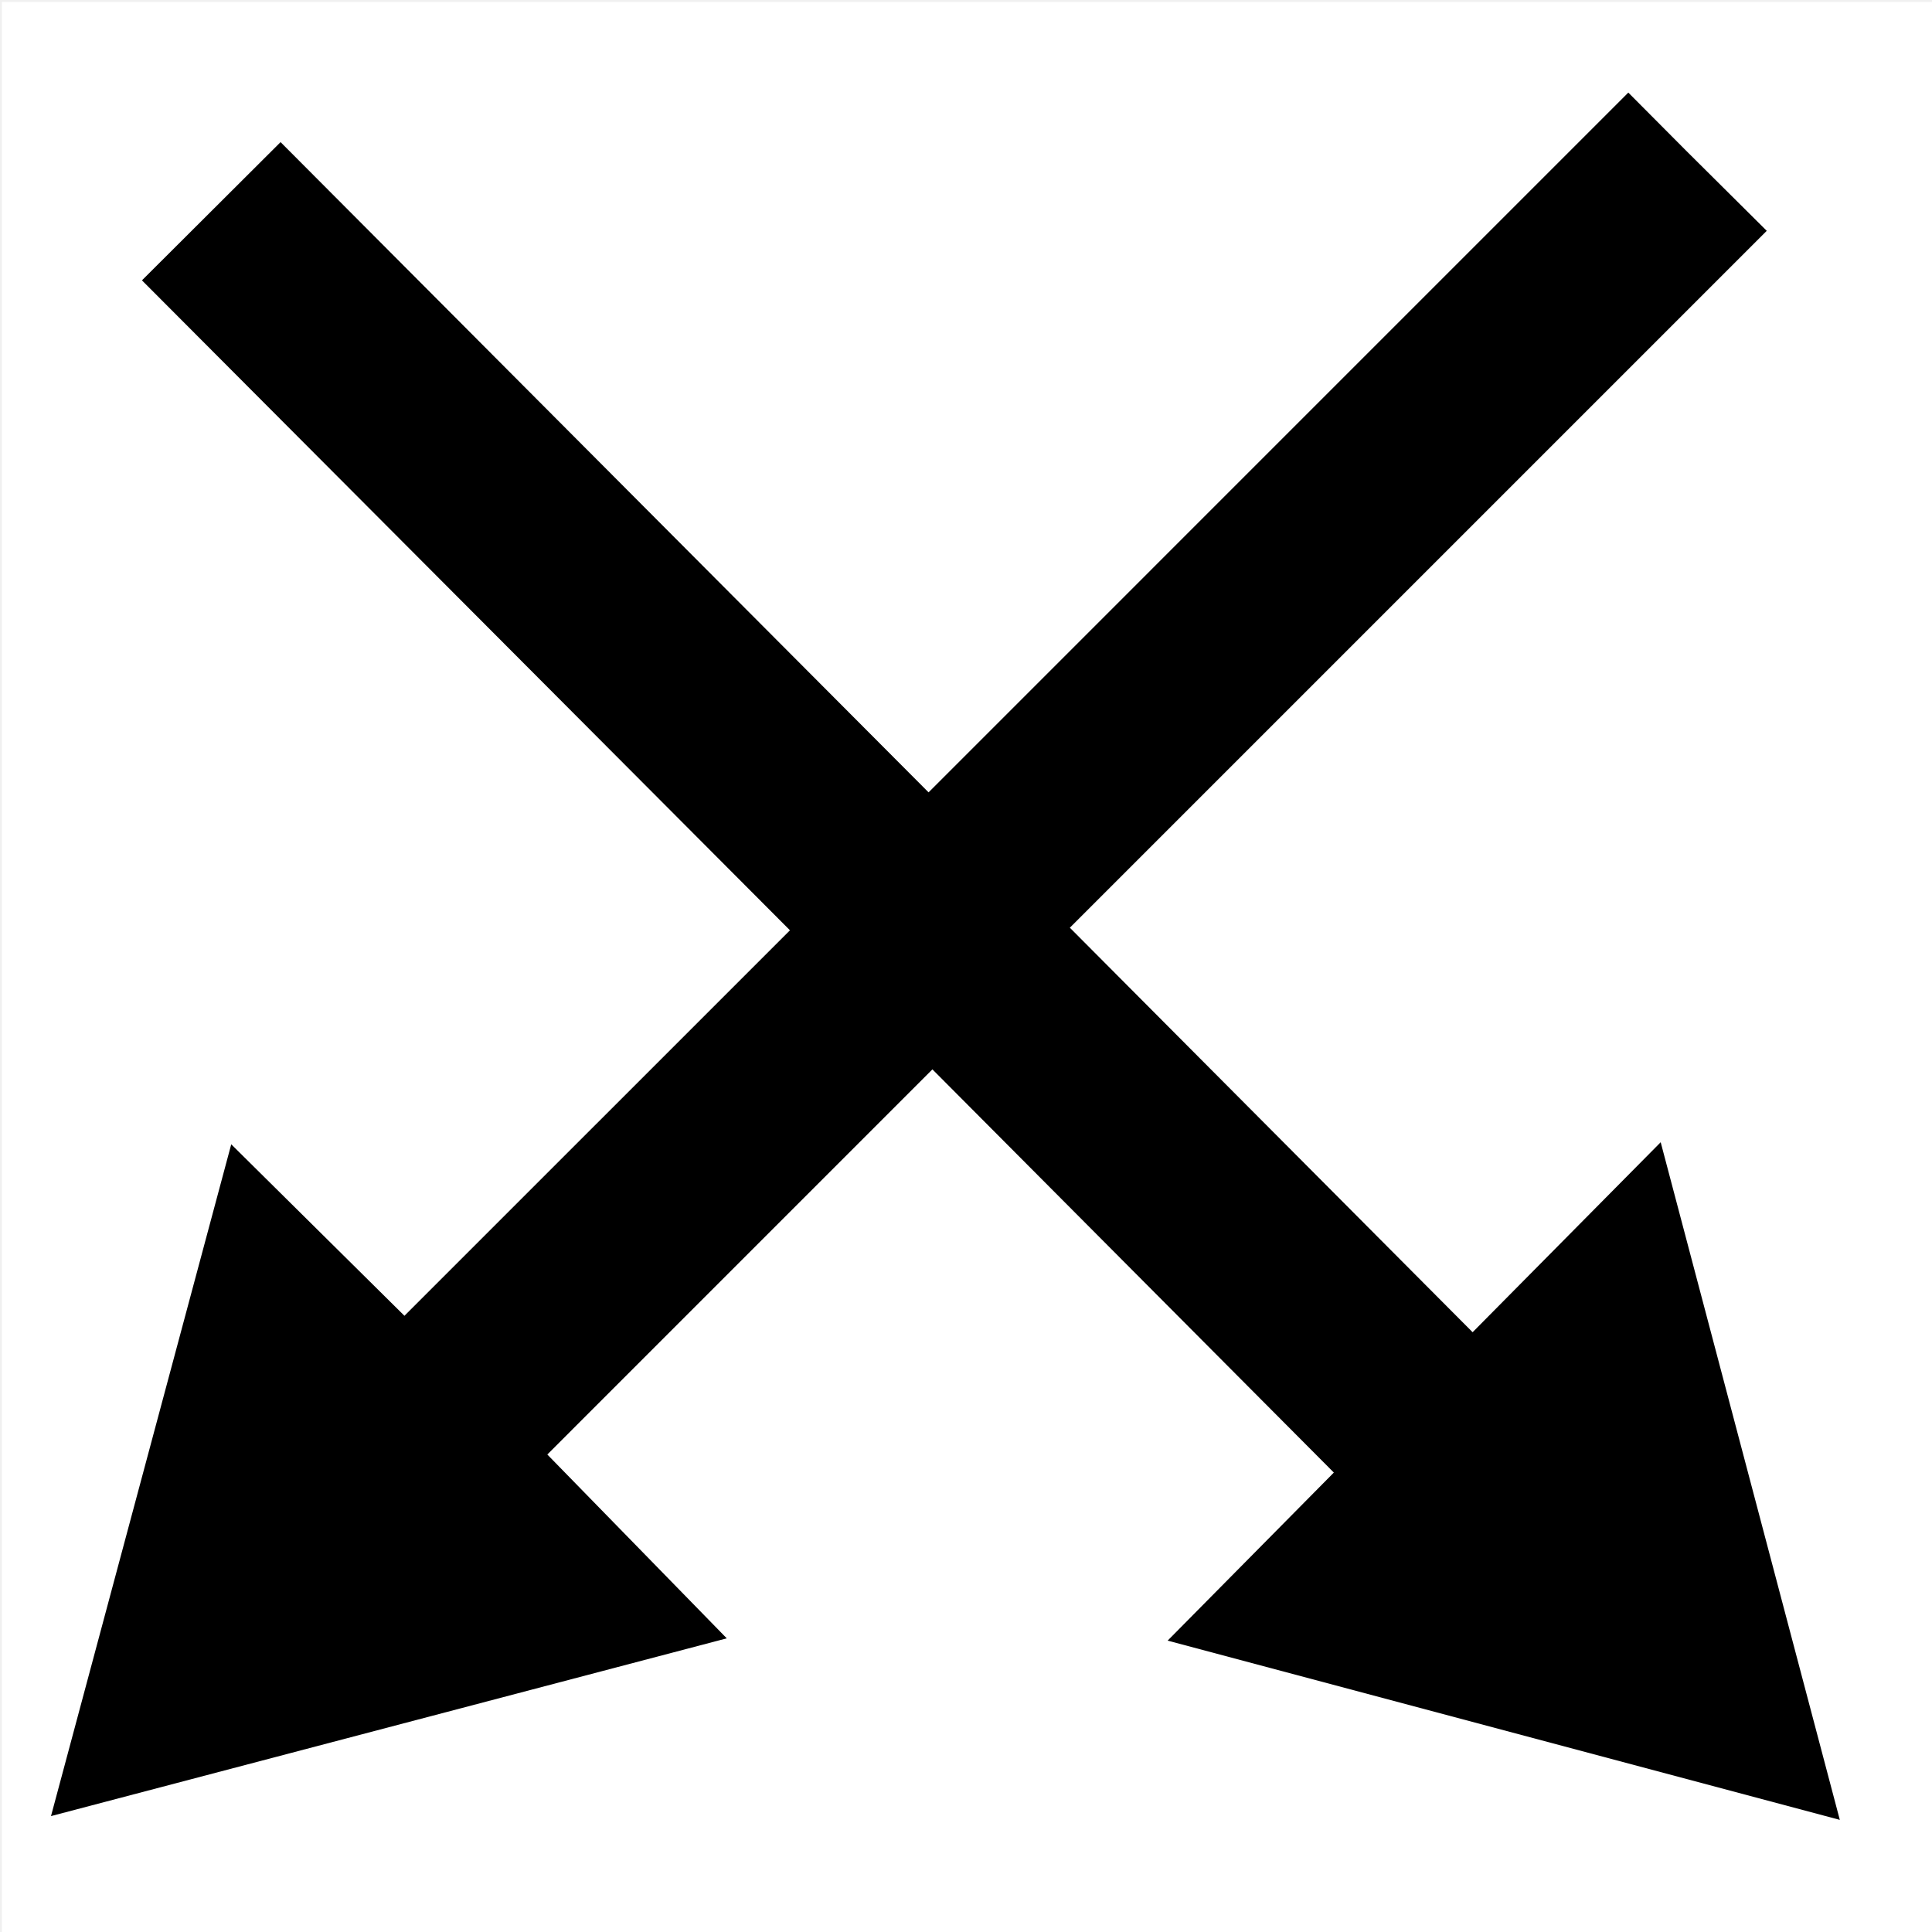
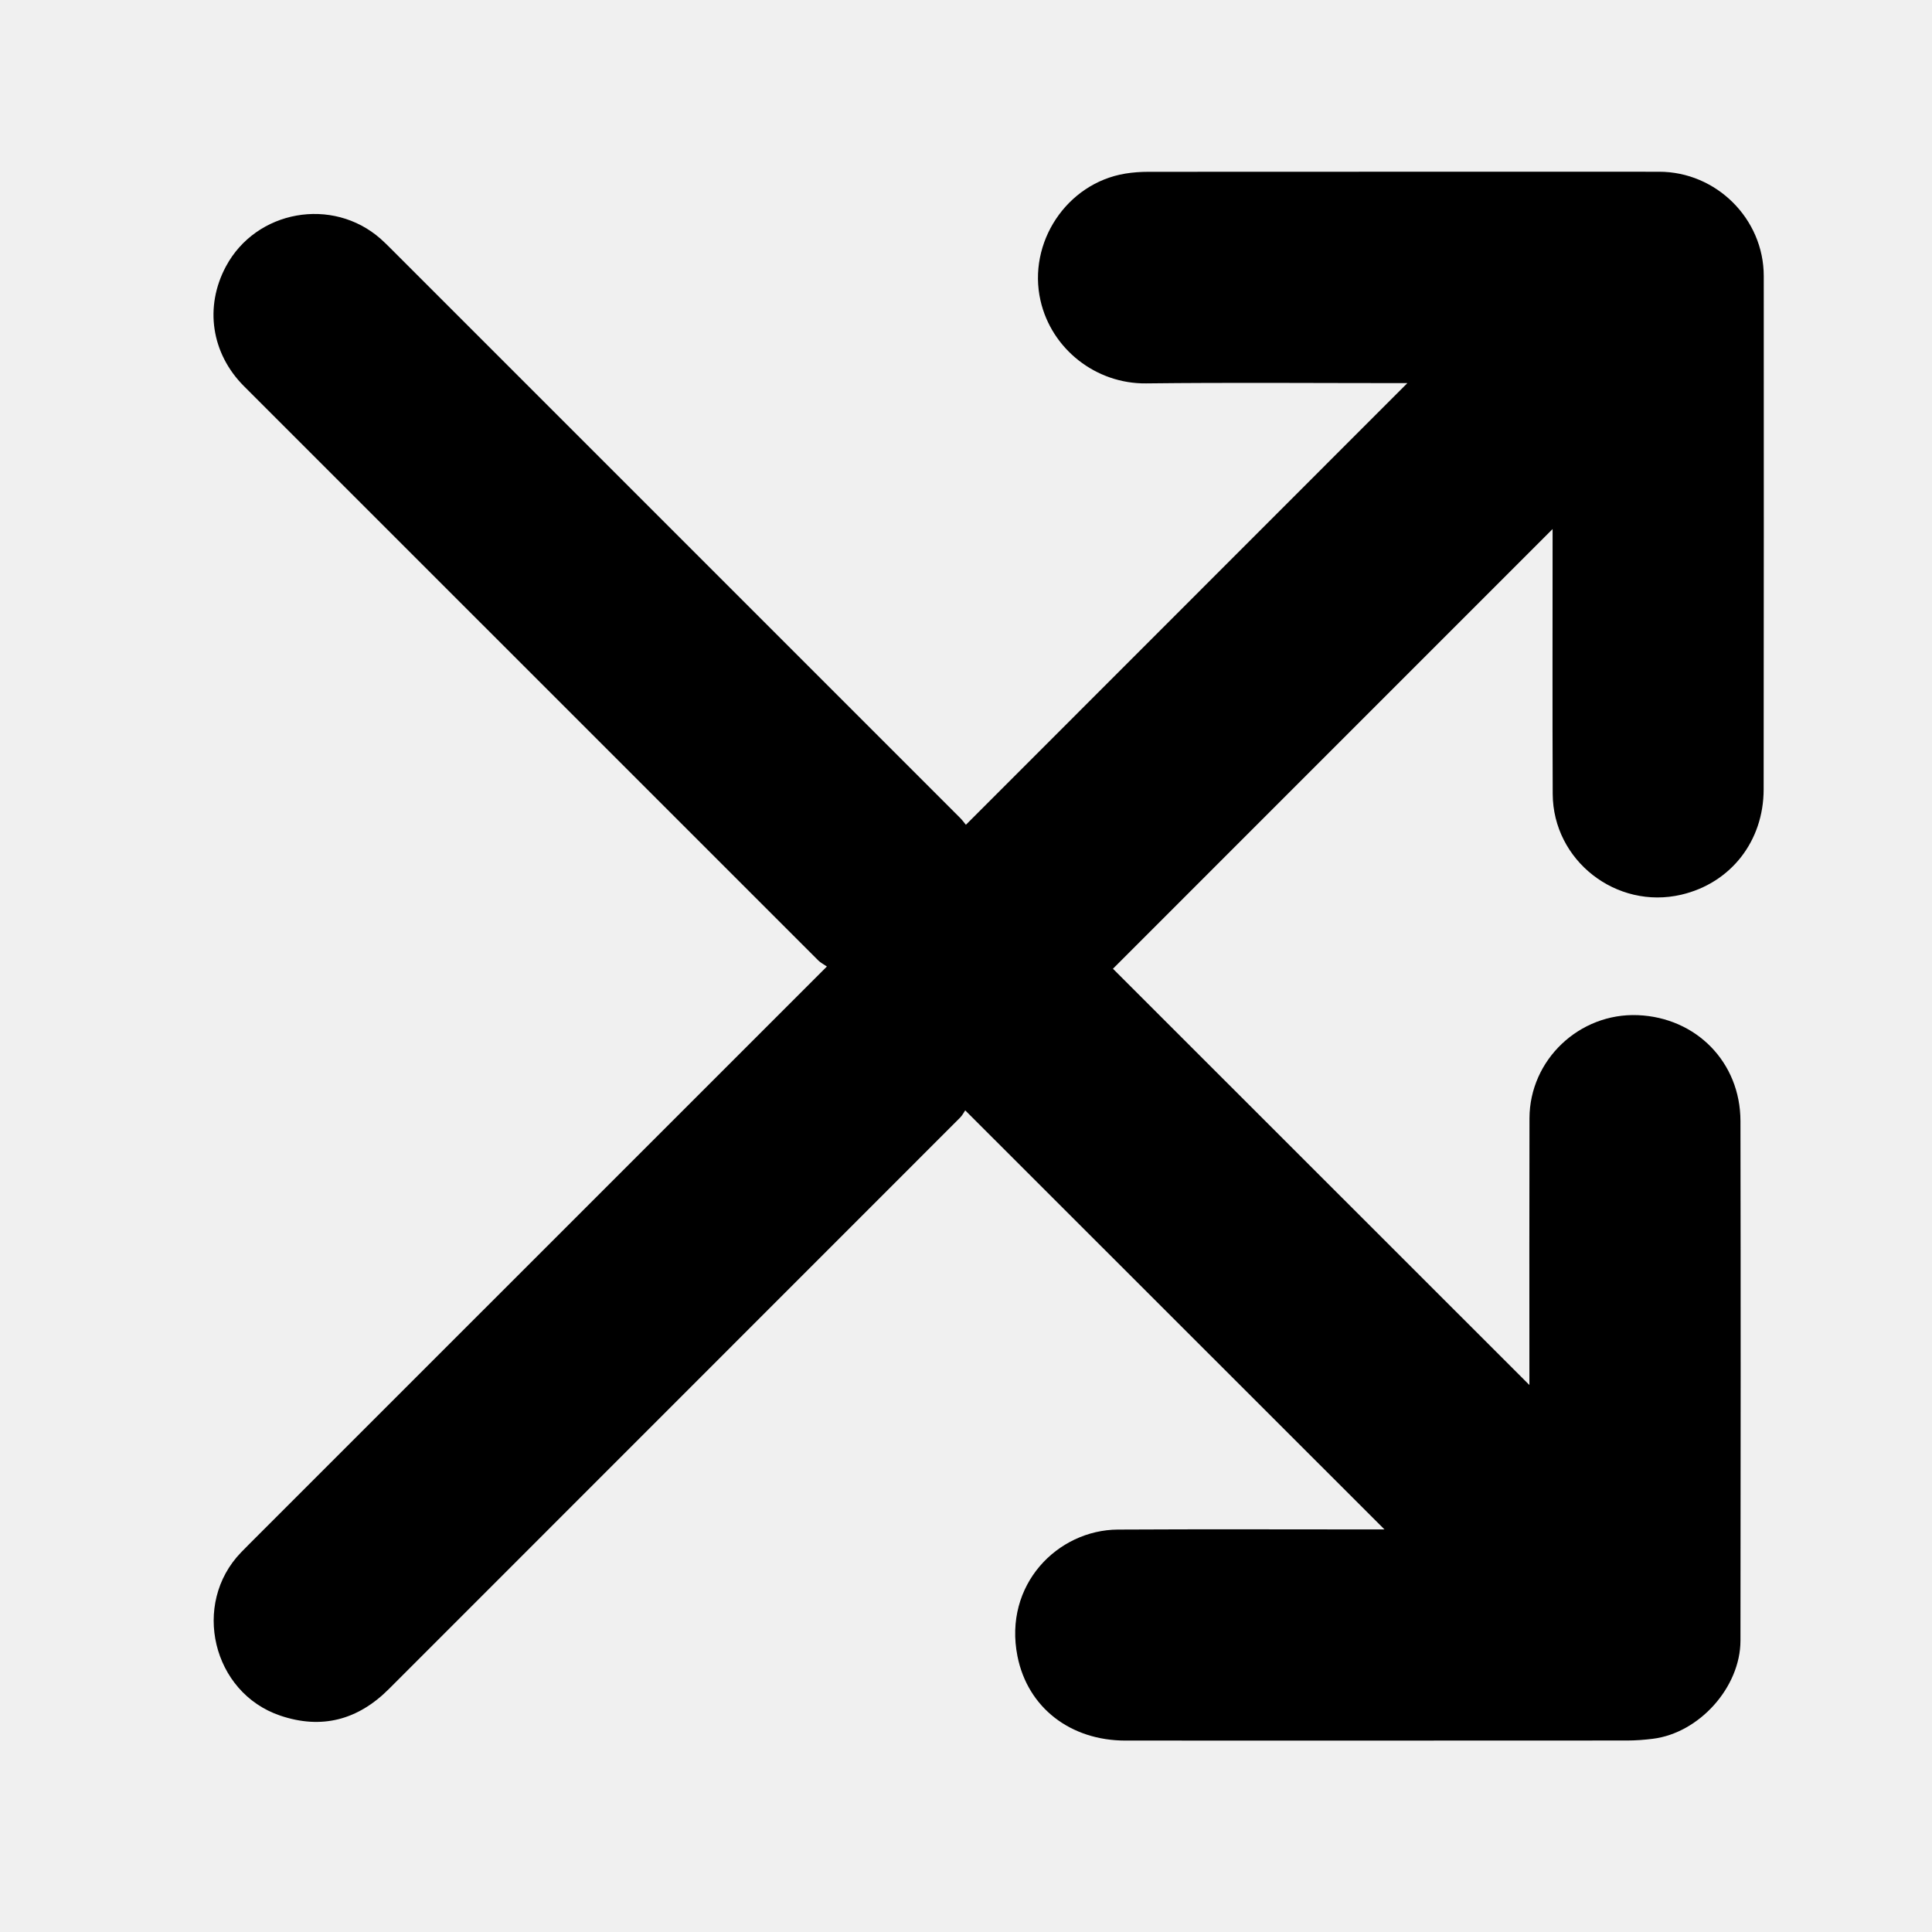
<svg xmlns="http://www.w3.org/2000/svg" version="1.1" id="Layer_1" x="0px" y="0px" width="100%" viewBox="0 0 1080 1080" enable-background="new 0 0 1080 1080" xml:space="preserve">
-   <path fill="#FFFFFF" opacity="1" stroke="none" d=" M579,1081   C386.022,1081 193.544,1081 1.033,1081   C1.033,721.064 1.033,361.128 1.033,1.096   C360.895,1.096 720.789,1.096 1080.842,1.096   C1080.842,361 1080.842,721 1080.842,1081   C913.794,1081 746.647,1081 579,1081  M942.406,84.094   C931.8,73.435 921.195,62.775 910.24,51.765   C780.045,181.961 650.106,311.9 519.071,442.936   C397.956,321.401 276.977,200.003 156.843,79.452   C130.739,105.481 105.069,131.078 79.358,156.715   C199.922,277.64 320.828,398.908 441.597,520.04   C370.037,591.598 298.164,663.468 226.087,735.543   C194.085,703.858 161.84,671.932 129.268,639.683   C95.615,765.108 62.145,889.848 28.512,1015.201   C155.263,981.861 281.075,948.768 406.26,915.84   C372.473,881.228 338.883,846.817 305.948,813.078   C377.318,741.699 449.131,669.876 521.224,597.773   C595.669,672.548 670.536,747.747 745.63,823.174   C715.041,854.103 684.167,885.32 652.721,917.114   C778.277,950.596 903.024,983.861 1028.461,1017.31   C994.997,890.715 961.77,765.018 928.332,638.527   C892.991,674.228 858.154,709.419 823.201,744.727   C748.066,669.266 673.309,594.184 598.048,518.596   C727.443,389.202 857.363,259.282 987.614,129.031   C972.678,114.186 957.792,99.39 942.406,84.094  z" />
-   <path fill="#000000" opacity="1" stroke="none" d=" M942.655,84.344   C957.792,99.39 972.678,114.186 987.614,129.031   C857.363,259.282 727.443,389.202 598.048,518.596   C673.309,594.184 748.066,669.266 823.201,744.727   C858.154,709.419 892.991,674.228 928.332,638.527   C961.77,765.018 994.997,890.715 1028.461,1017.31   C903.024,983.861 778.277,950.596 652.721,917.114   C684.167,885.32 715.041,854.103 745.63,823.174   C670.536,747.747 595.669,672.548 521.224,597.773   C449.131,669.876 377.318,741.699 305.948,813.078   C338.883,846.817 372.473,881.228 406.26,915.84   C281.075,948.768 155.263,981.861 28.512,1015.201   C62.145,889.848 95.615,765.108 129.268,639.683   C161.84,671.932 194.085,703.858 226.087,735.543   C298.164,663.468 370.037,591.598 441.597,520.04   C320.828,398.908 199.922,277.64 79.358,156.715   C105.069,131.078 130.739,105.481 156.843,79.452   C276.977,200.003 397.956,321.401 519.071,442.936   C650.106,311.9 780.045,181.961 910.24,51.765   C921.195,62.775 931.8,73.435 942.655,84.344  z" />
+   <path fill="none" opacity="1" stroke="none" d=" M569,1081   C379.355,1081 190.21,1081 1.033,1081   C1.033,721.063 1.033,361.127 1.033,1.095   C360.895,1.095 720.79,1.095 1080.843,1.095   C1080.843,361 1080.843,721 1080.843,1081   C910.46,1081 739.98,1081 569,1081  M143.991,858.491   C140.911,861.59 137.793,864.653 134.756,867.794   C106.945,896.559 118.674,946.14 156.616,959.024   C179.785,966.891 200.073,961.499 217.409,944.15   C323.786,837.693 430.229,731.303 536.615,624.855   C537.996,623.474 538.917,621.633 539.567,620.704   C618.332,699.433 696.148,777.212 773.939,854.966   C772.705,854.966 771.09,854.966 769.475,854.966   C721.31,854.969 673.143,854.774 624.979,855.041   C591.105,855.229 560.867,885.956 568.759,925.784   C574.494,954.726 598.545,972.982 629.083,972.99   C722.581,973.017 816.078,973.014 909.576,972.959   C914.38,972.956 919.212,972.582 923.982,971.988   C949.851,968.769 972.894,943.217 972.929,917.12   C973.061,820.289 973.098,723.458 972.927,626.627   C972.869,593.858 948.241,568.818 915.596,567.478   C882.888,566.135 855.077,592.435 854.988,625.111   C854.857,673.276 854.947,721.442 854.943,769.607   C854.943,771.199 854.943,772.791 854.943,774.228   C776.966,696.286 699.14,618.495 622.14,541.53   C704.019,459.641 786.142,377.509 867.91,295.732   C867.91,296.676 867.91,298.49 867.91,300.304   C867.914,348.136 867.768,395.968 867.973,443.8   C868.132,481.079 903.583,508.659 939.92,500.124   C967.455,493.656 985.862,470.283 985.889,441.27   C985.98,345.606 986.015,249.942 985.949,154.277   C985.927,122.293 959.392,96.009 927.467,96.005   C832.303,95.992 737.139,95.987 641.975,96.042   C637.668,96.044 633.31,96.341 629.065,97.038   C596.248,102.427 574.322,135.664 581.636,167.965   C587.795,195.164 612.667,214.642 640.689,214.317   C687.848,213.77 735.018,214.167 782.183,214.168   C783.881,214.168 785.579,214.168 786.729,214.168   C704.542,296.389 622.476,378.491 539.94,461.061   C539.084,460.03 538.021,458.522 536.735,457.236   C430.686,351.158 324.62,245.098 218.55,139.042   C216.665,137.157 214.776,135.268 212.778,133.507   C185.869,109.787 143.177,117.41 126.297,148.93   C114.204,171.512 118.08,197.574 136.416,215.917   C243.404,322.941 350.414,429.943 457.449,536.92   C458.717,538.187 460.417,539.022 462.243,540.286   C355.639,646.874 250.065,752.433 143.991,858.491  z" />
+   <path fill="#000000" opacity="1" stroke="none" d=" M144.241,858.241   C250.065,752.433 355.639,646.874 462.243,540.286   C460.417,539.022 458.717,538.187 457.449,536.92   C350.414,429.943 243.404,322.941 136.416,215.917   C118.08,197.574 114.204,171.512 126.297,148.93   C143.177,117.41 185.869,109.787 212.778,133.507   C214.776,135.268 216.665,137.157 218.55,139.042   C324.62,245.098 430.686,351.158 536.735,457.236   C538.021,458.522 539.084,460.03 539.94,461.061   C622.476,378.491 704.542,296.389 786.729,214.168   C785.579,214.168 783.881,214.168 782.183,214.168   C735.018,214.167 687.848,213.77 640.689,214.317   C612.667,214.642 587.795,195.164 581.636,167.965   C574.322,135.664 596.248,102.427 629.065,97.038   C633.31,96.341 637.668,96.044 641.975,96.042   C737.139,95.987 832.303,95.992 927.467,96.005   C959.392,96.009 985.927,122.293 985.949,154.277   C986.015,249.942 985.98,345.606 985.889,441.27   C985.862,470.283 967.455,493.656 939.92,500.124   C903.583,508.659 868.132,481.079 867.973,443.8   C867.768,395.968 867.914,348.136 867.91,300.304   C867.91,298.49 867.91,296.676 867.91,295.732   C786.142,377.509 704.019,459.641 622.14,541.53   C699.14,618.495 776.966,696.286 854.943,774.228   C854.943,772.791 854.943,771.199 854.943,769.607   C854.947,721.442 854.857,673.276 854.988,625.111   C855.077,592.435 882.888,566.135 915.596,567.478   C948.241,568.818 972.869,593.858 972.927,626.627   C973.098,723.458 973.061,820.289 972.929,917.12   C972.894,943.217 949.851,968.769 923.982,971.988   C919.212,972.582 914.38,972.956 909.576,972.959   C816.078,973.014 722.581,973.017 629.083,972.99   C598.545,972.982 574.494,954.726 568.759,925.784   C560.867,885.956 591.105,855.229 624.979,855.041   C673.143,854.774 721.31,854.969 769.475,854.966   C771.09,854.966 772.705,854.966 773.939,854.966   C696.148,777.212 618.332,699.433 539.567,620.704   C538.917,621.633 537.996,623.474 536.615,624.855   C430.229,731.303 323.786,837.693 217.409,944.15   C200.073,961.499 179.785,966.891 156.616,959.024   C118.674,946.14 106.945,896.559 134.756,867.794   C137.793,864.653 140.911,861.59 144.241,858.241  z" />
</svg>
